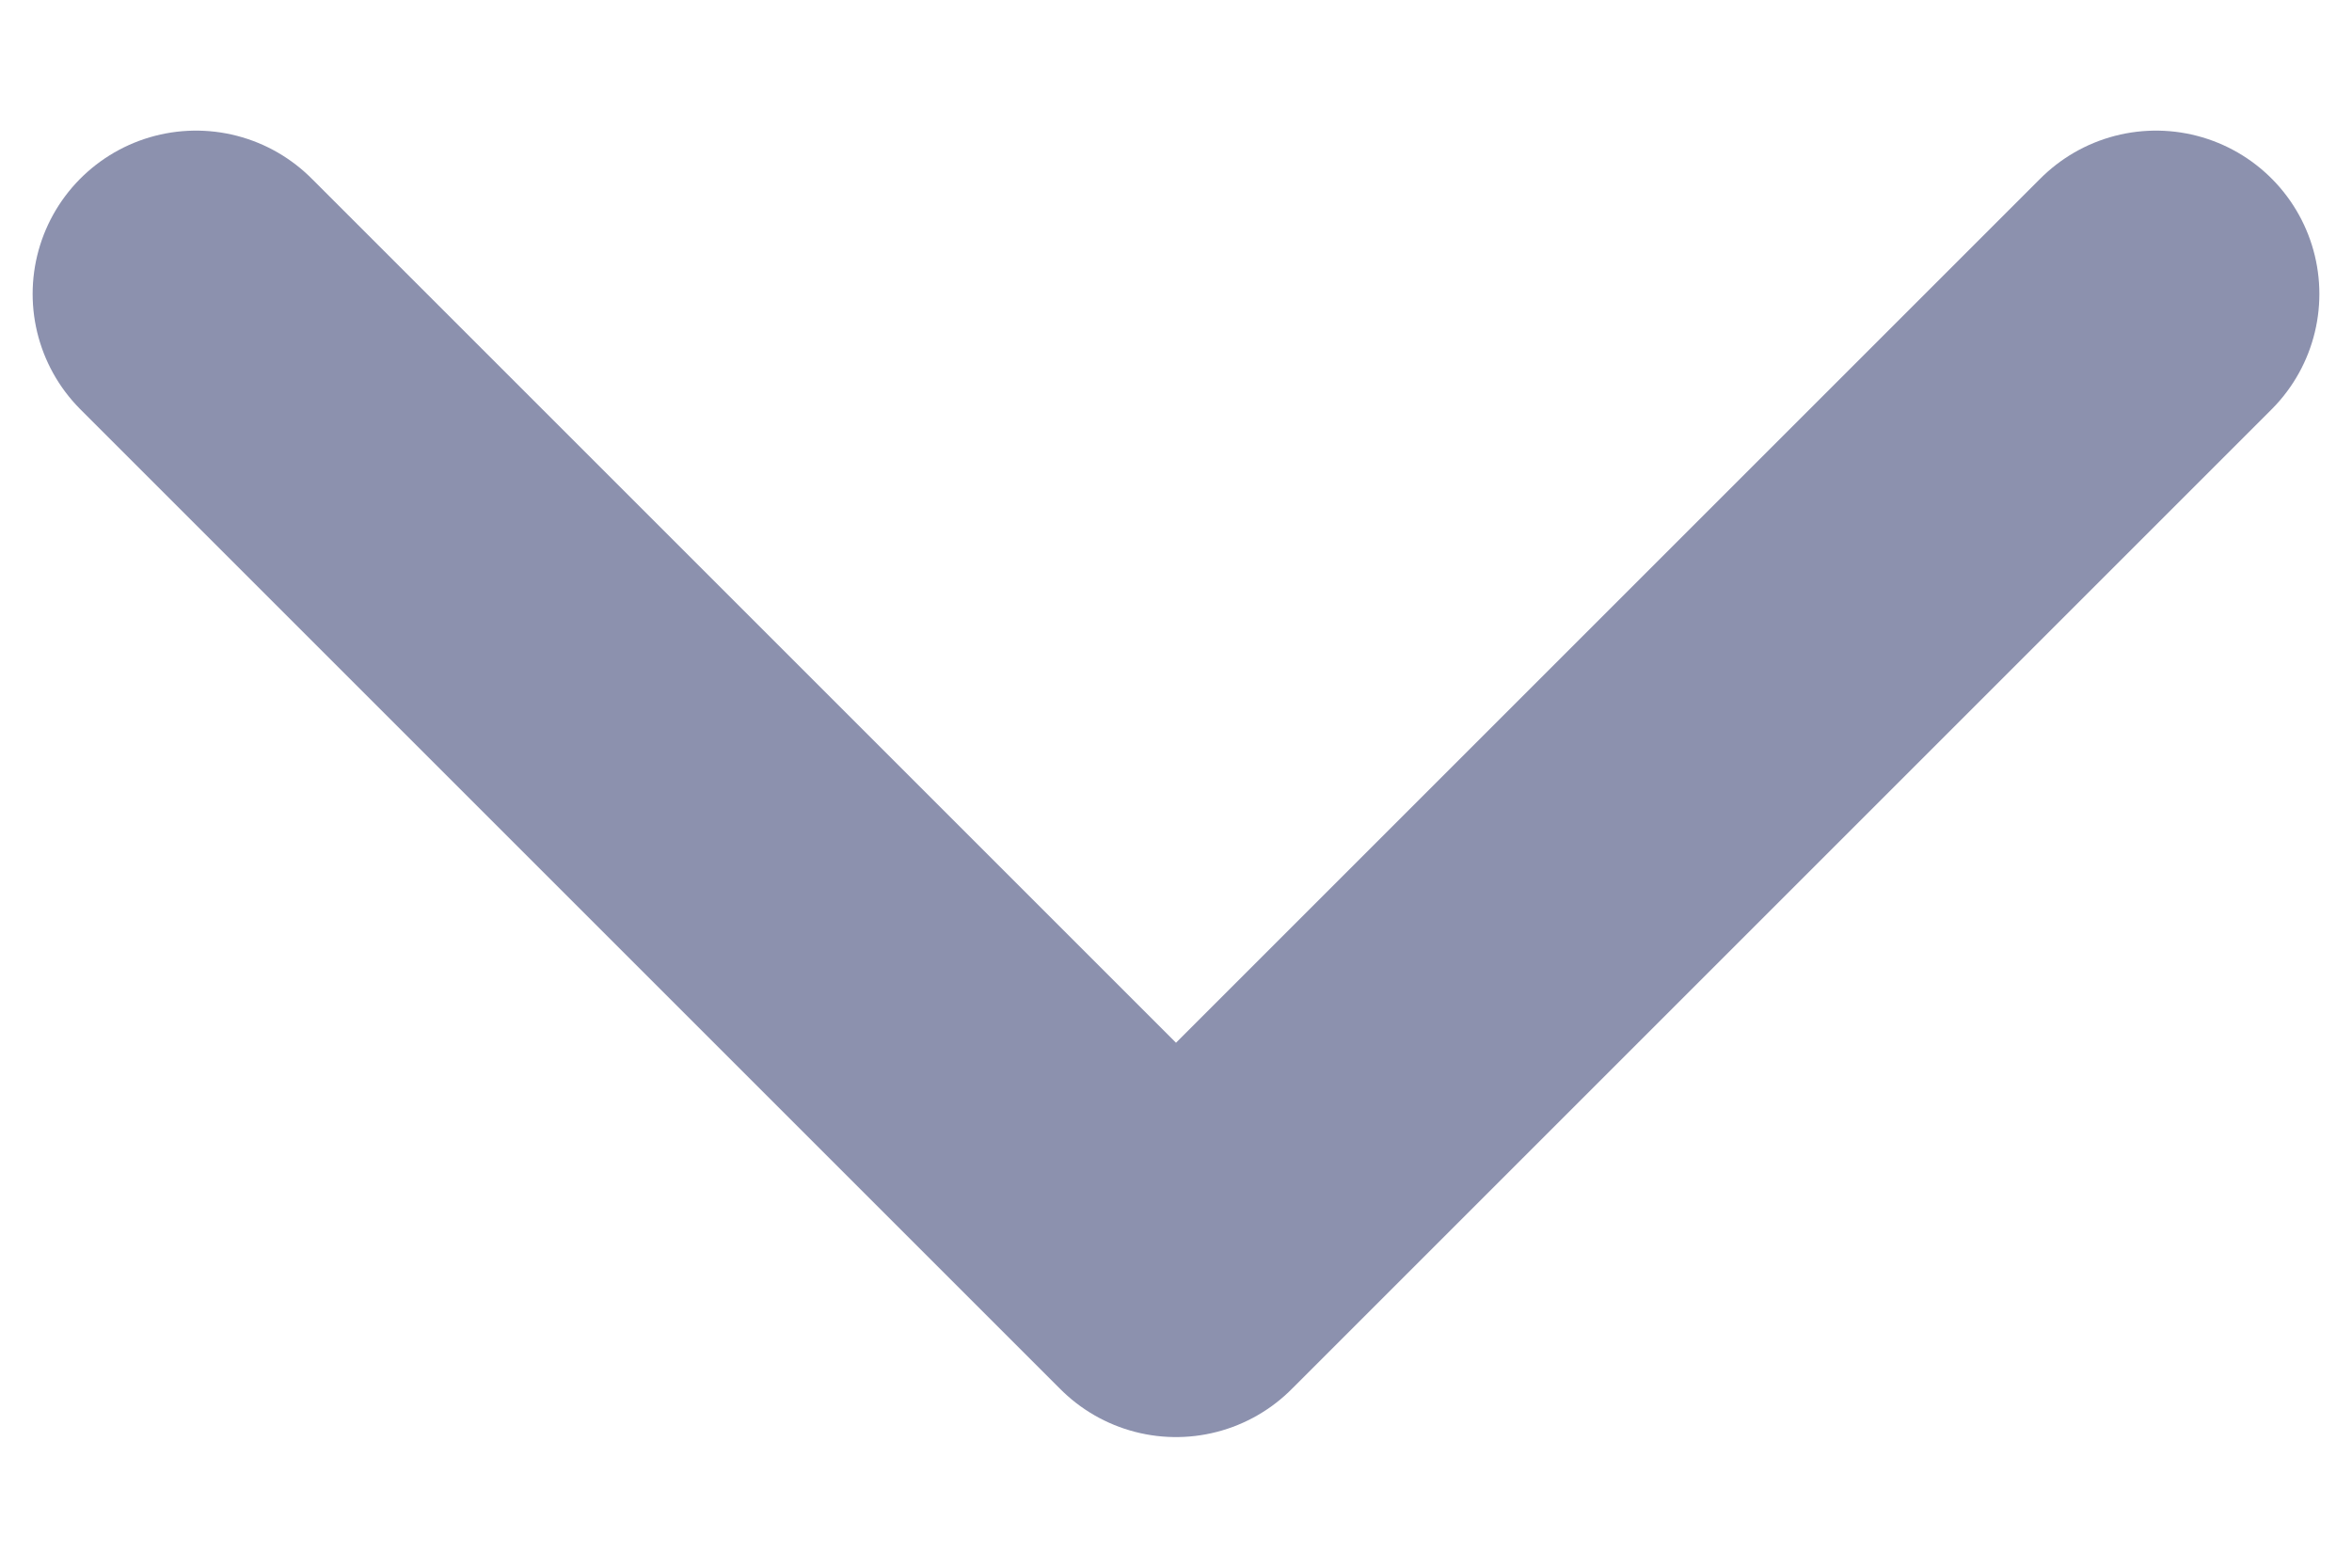
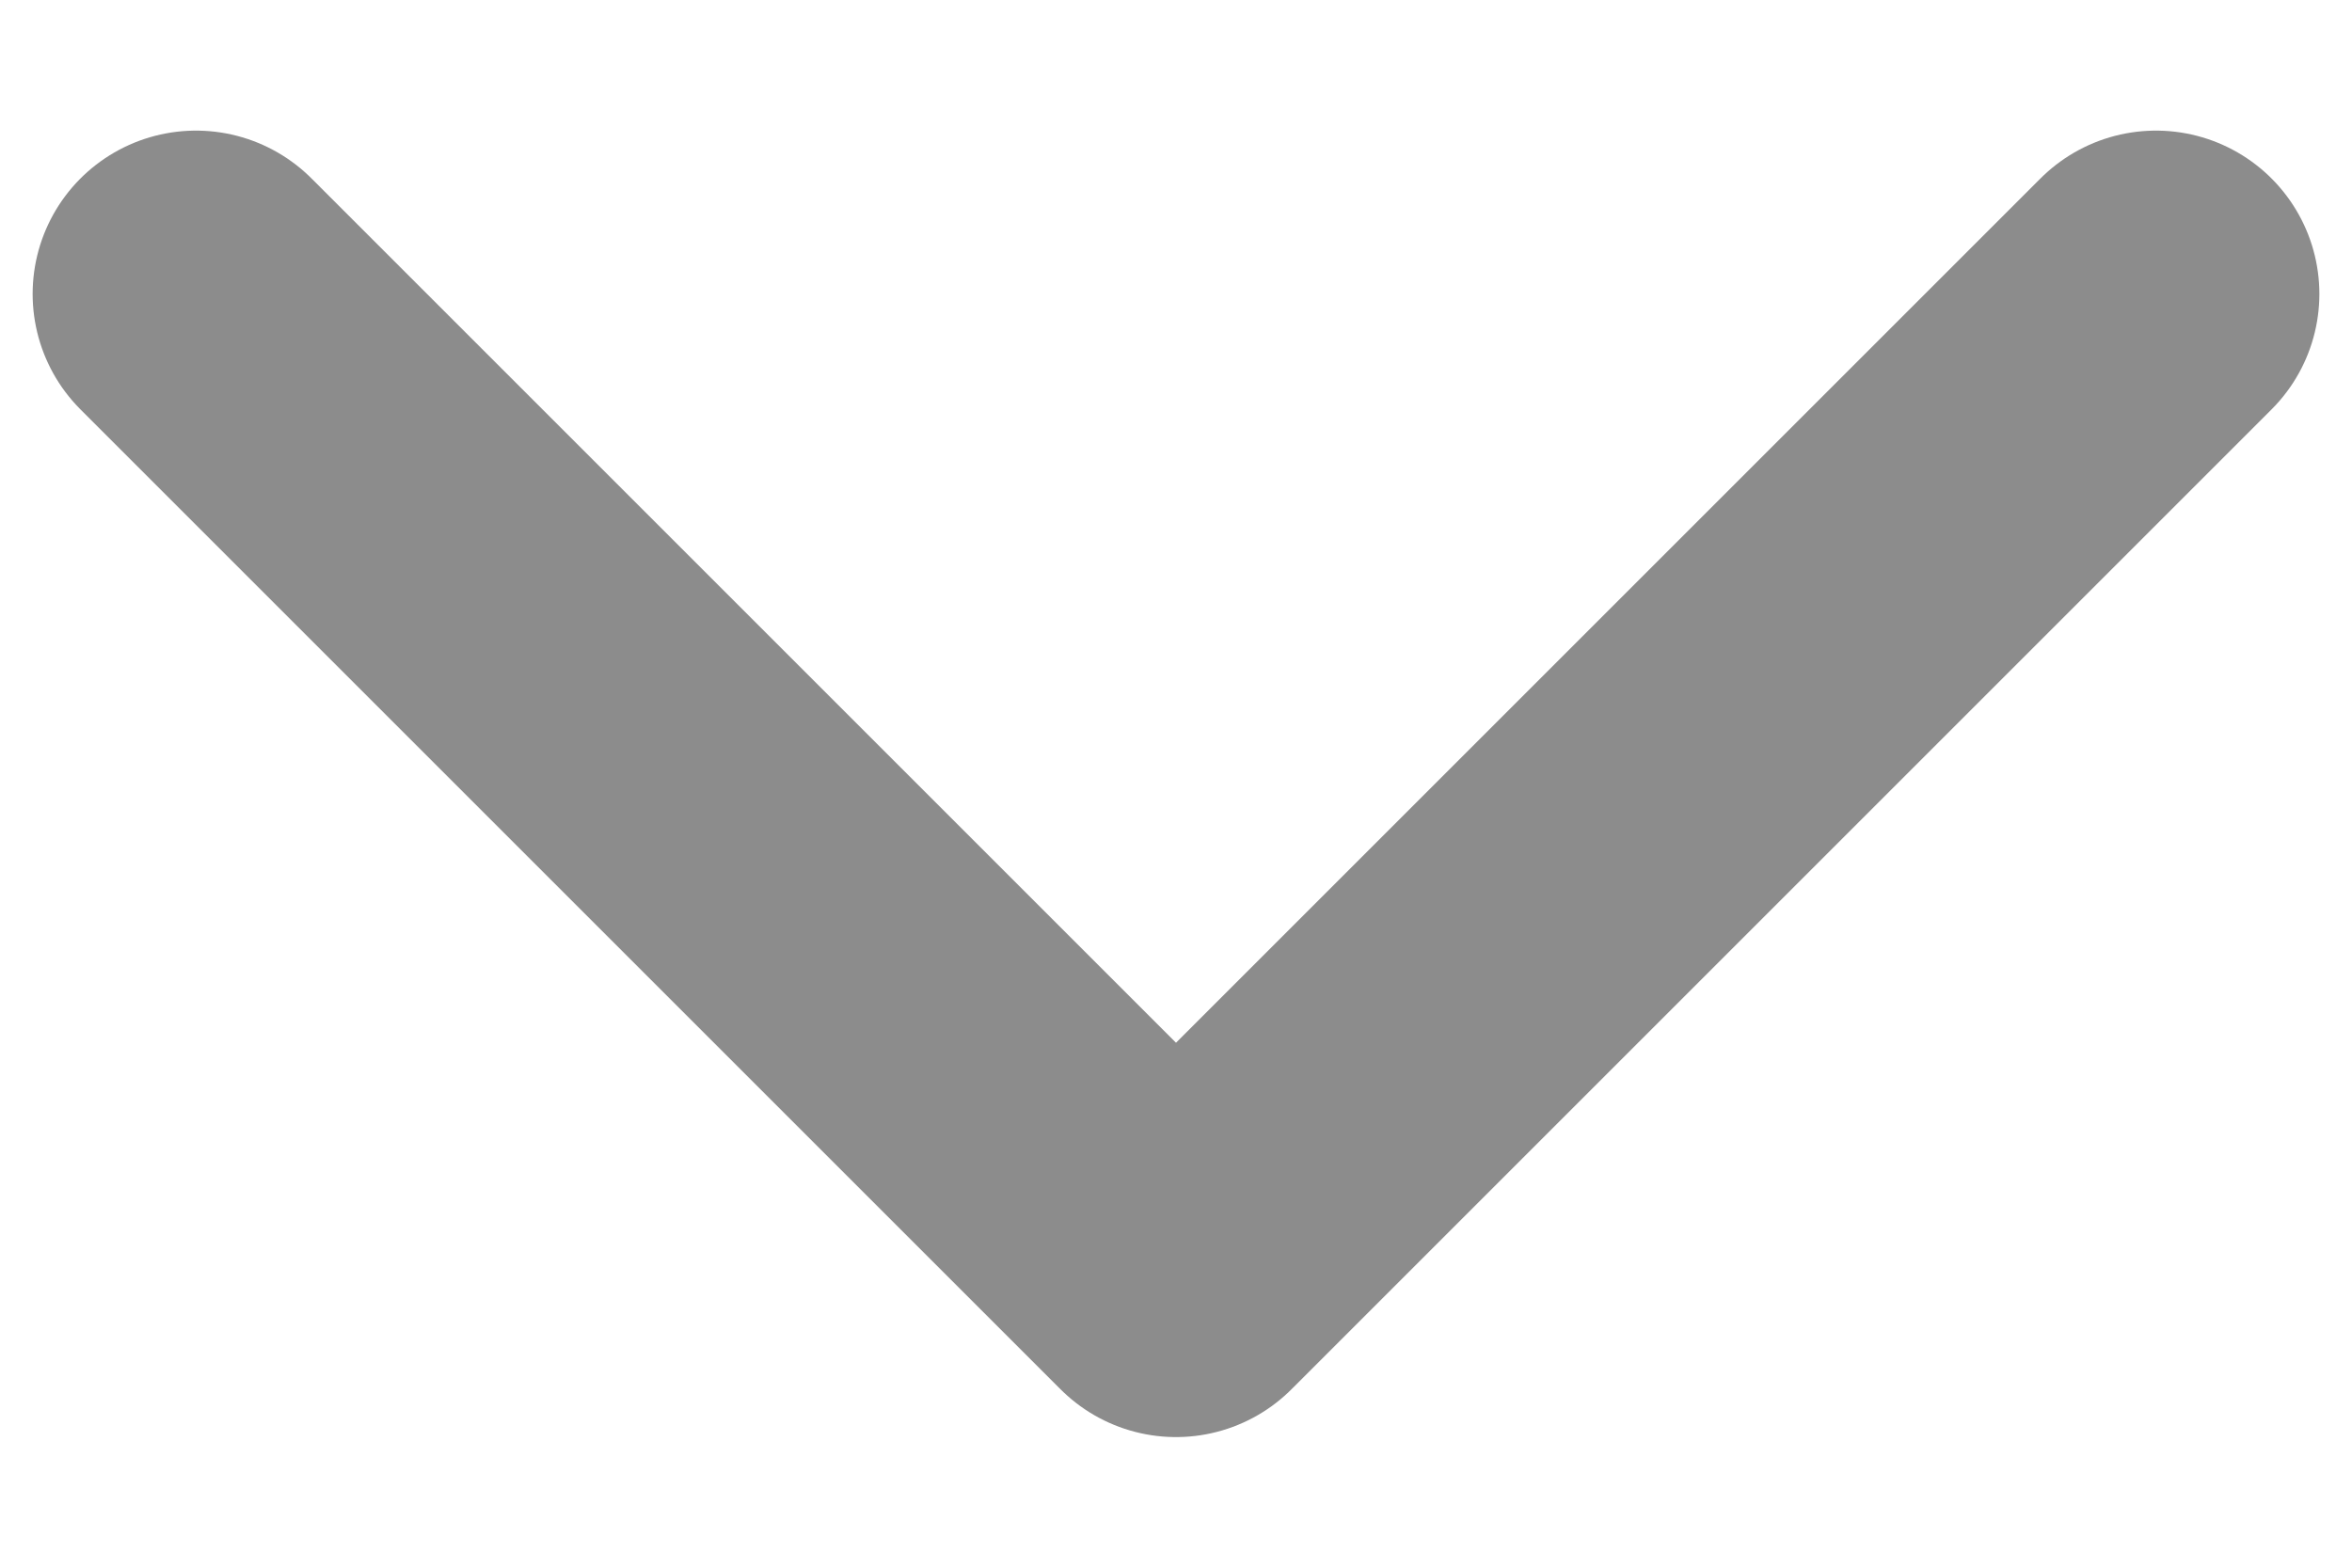
<svg xmlns="http://www.w3.org/2000/svg" width="12" height="8" viewBox="0 0 12 8" fill="none">
-   <path d="M1 1.5L6 6.5L11 1.5" stroke="#000D4D" stroke-opacity="0.45" stroke-width="1.667" stroke-linecap="round" stroke-linejoin="round" />
+   <path d="M1 1.5L6 6.5L11 1.5" stroke="currentColor" stroke-opacity="0.45" stroke-width="1.667" stroke-linecap="round" stroke-linejoin="round" />
</svg>
